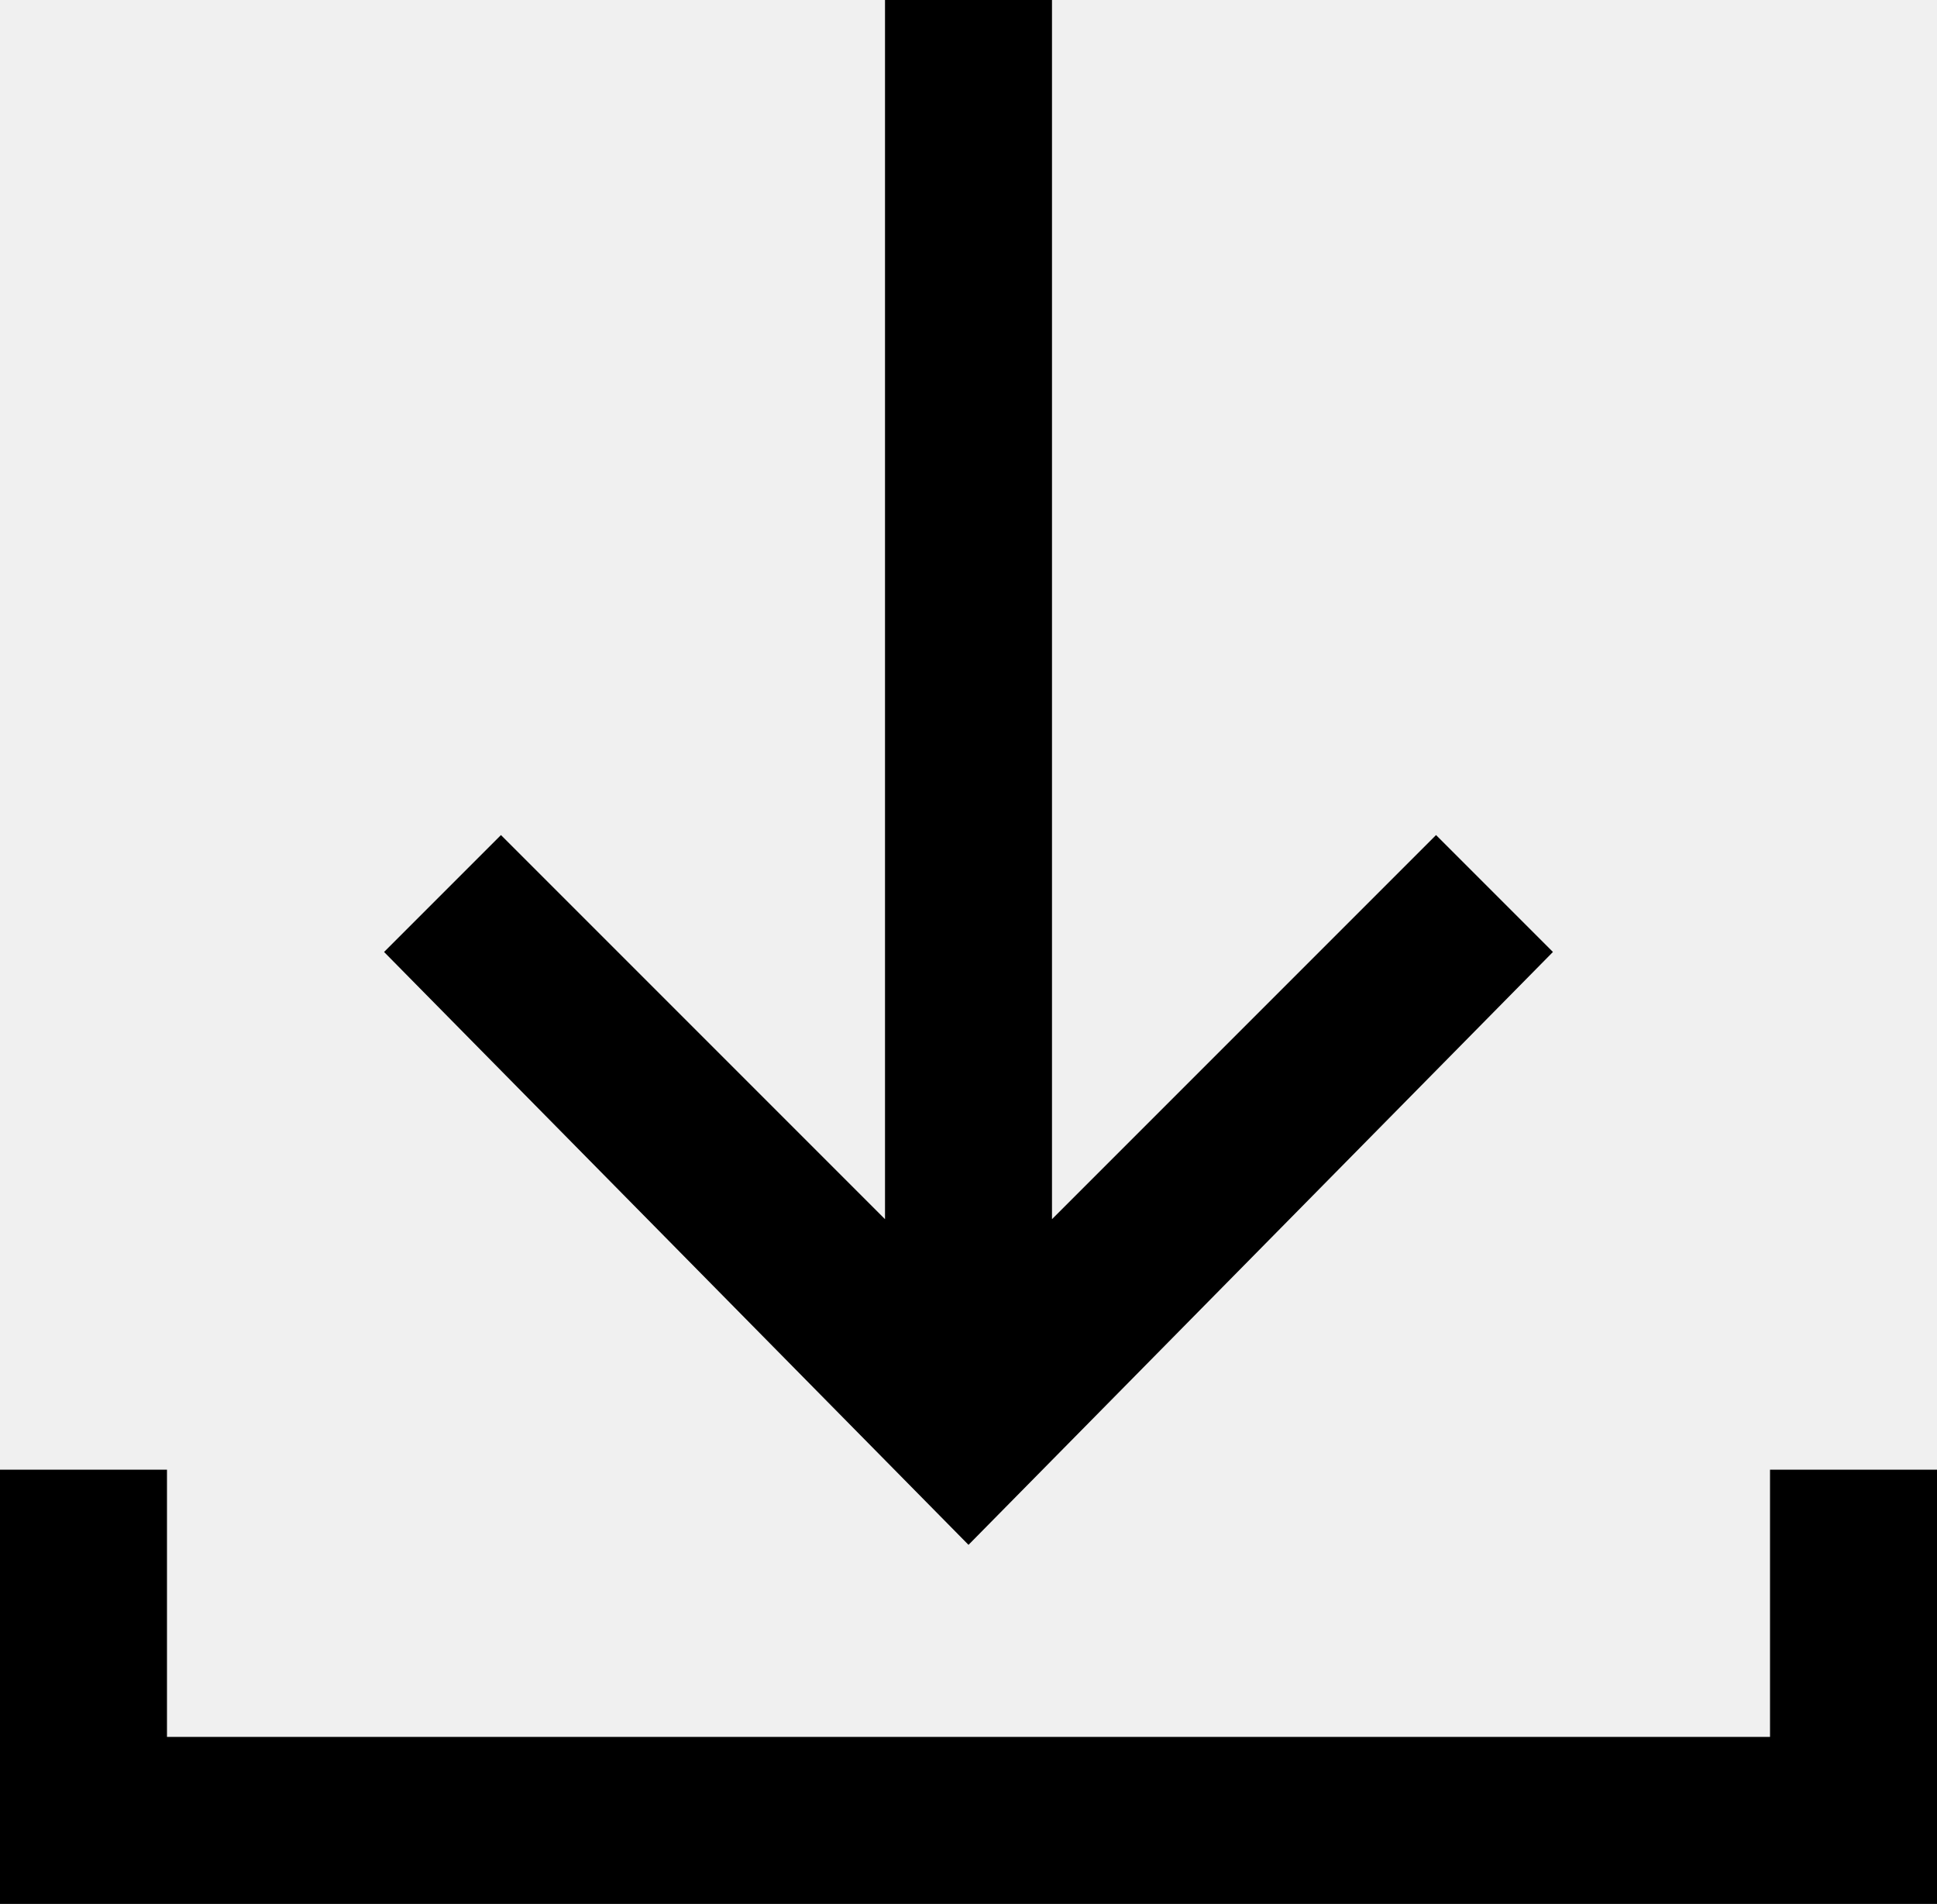
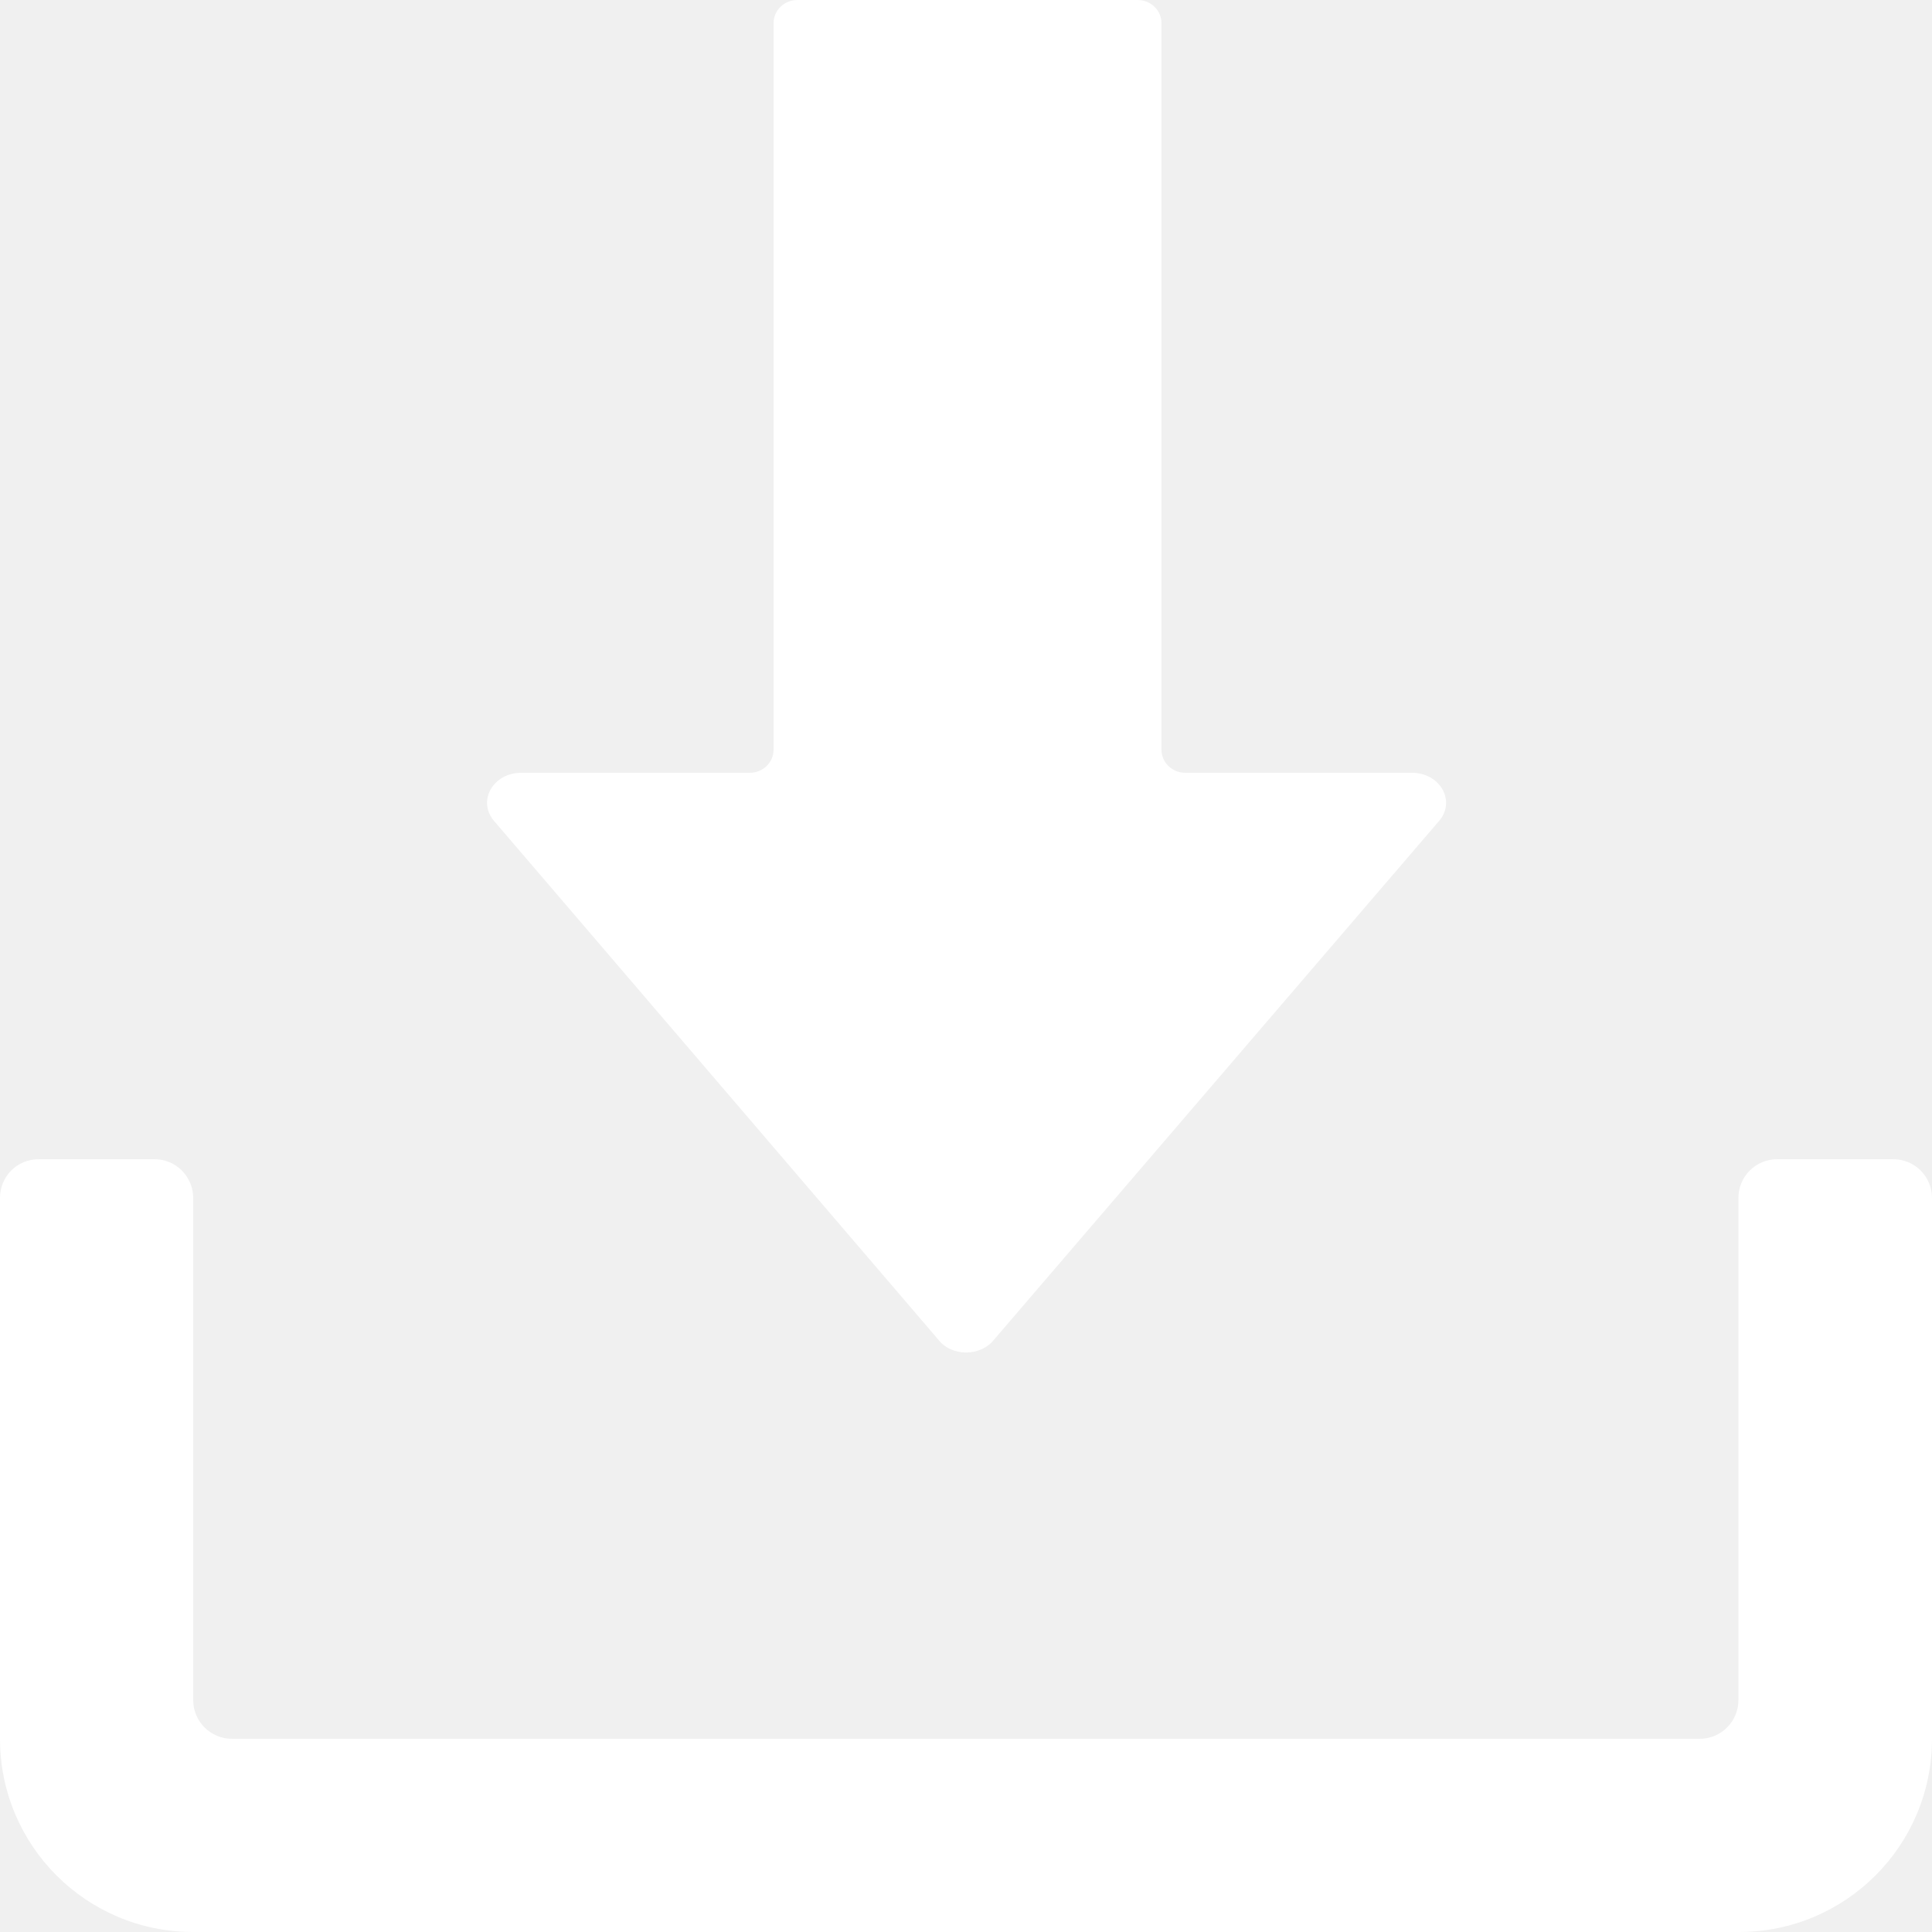
- <svg xmlns="http://www.w3.org/2000/svg" width="232px" height="228px" viewBox="0 0 232 228" version="1.1">
+ <svg xmlns="http://www.w3.org/2000/svg" width="508px" height="508px" viewBox="0 0 508 508" version="1.1">
  <g id="Page-1" stroke="none" stroke-width="1" fill="none" fill-rule="evenodd">
-     <g id="noun_Download_2576889" fill="#000000" fill-rule="nonzero">
+     <g id="noun_Download_765054" fill="#FFFFFF" fill-rule="nonzero">
      <g id="Group">
-         <polygon id="Path" points="20 176 20 208 212 208 212 176 232 176 232 228 0 228 0 176" />
-         <polygon id="Path" points="126 146 126 0 106 0 106 146 60 100 46 114 116 185 186 114 172 100" />
+         <path d="M246.6,352.1 C250.1,356.8 257.9,356.8 261.5,352.1 L378.7,215.5 C382.7,210.2 378.4,203.2 371.3,203.2 L311.7,203.2 C308.2,203.2 305.4,200.5 305.4,197.1 L305.4,6.1 C305.4,2.7 302.6,0 299.1,0 L209.7,0 C206.2,0 203.4,2.7 203.4,6.1 L203.4,197.1 C203.4,200.5 200.6,203.2 197.1,203.2 L137,203.2 C129.9,203.2 125.6,210.2 129.6,215.5 L246.6,352.1 Z" id="Path" />
+         <path d="M497.8,304.8 L467.3,304.8 C461.7,304.8 457.1,309.3 457.1,315 L457.1,447 C457.1,452.6 452.6,457.2 446.9,457.2 L61,457.2 C55.4,457.2 50.8,452.7 50.8,447 L50.8,315 C50.8,309.4 46.3,304.8 40.6,304.8 L10.2,304.8 C4.5,304.8 0,309.3 0,315 L0,457.2 C0,485.3 22.7,508 50.8,508 L457.2,508 C485.3,508 508,485.3 508,457.2 L508,315 C508,309.3 503.4,304.8 497.8,304.8 Z" id="Path" />
      </g>
    </g>
  </g>
</svg>
